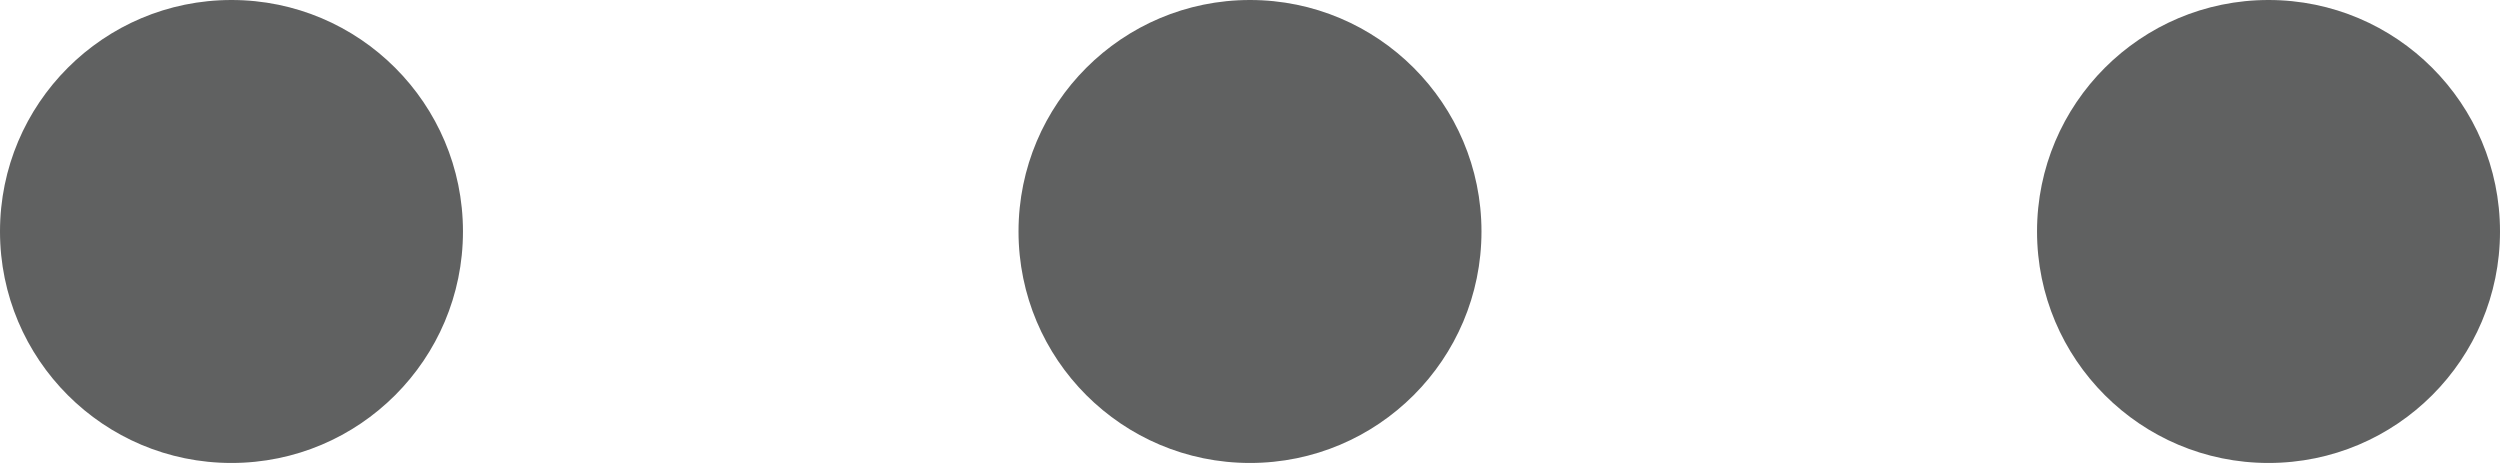
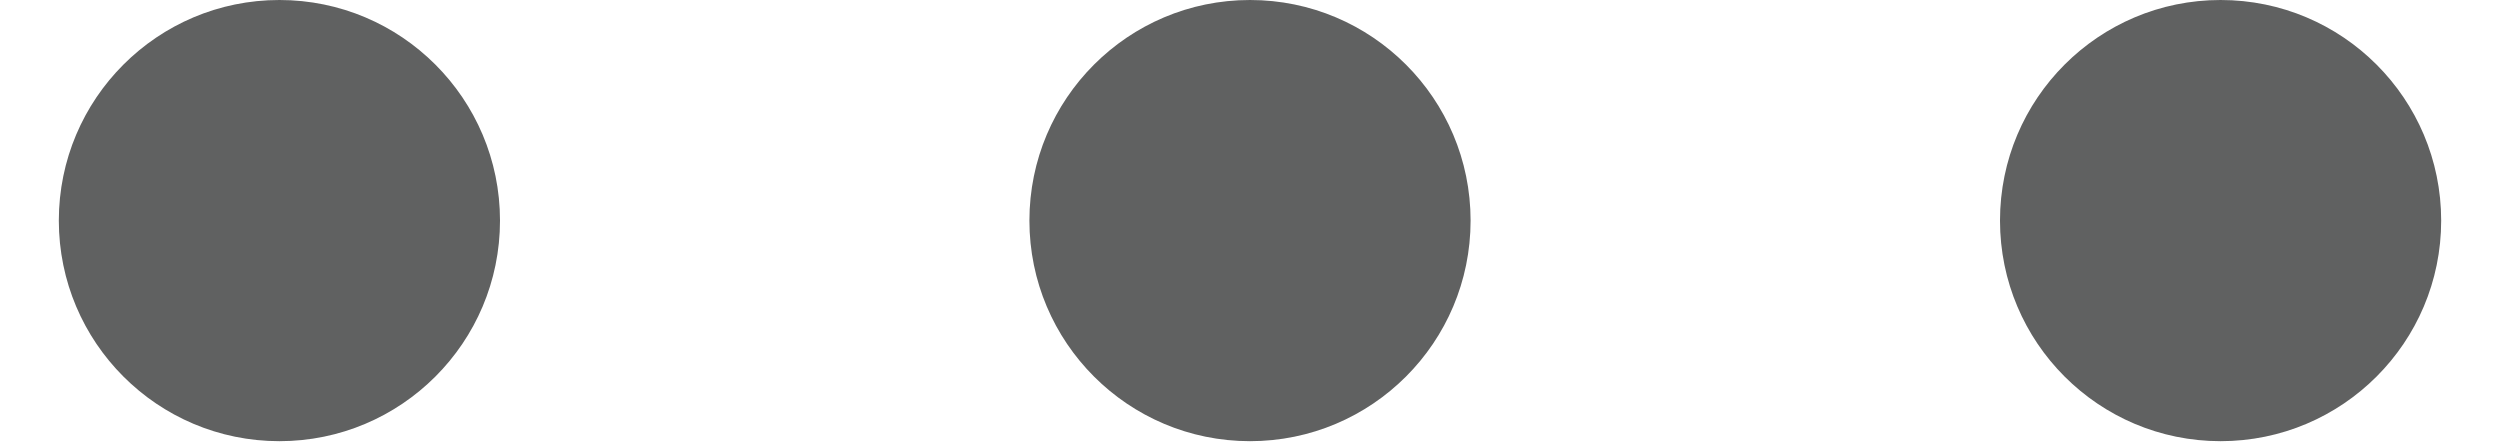
- <svg xmlns="http://www.w3.org/2000/svg" version="1.1" id="Layer_1" x="0" y="0" viewBox="0 0 27 5" xml:space="preserve">
+ <svg xmlns="http://www.w3.org/2000/svg" x="0" y="0" viewBox="0 0 27 5" xml:space="preserve" width="17" height="3">
  <style>.st0{fill:#606161}</style>
  <circle class="st0" cx="2.5" cy="2.5" r="2.5" />
  <circle class="st0" cx="13.5" cy="2.5" r="2.5" />
  <circle class="st0" cx="24.5" cy="2.5" r="2.5" />
</svg>
